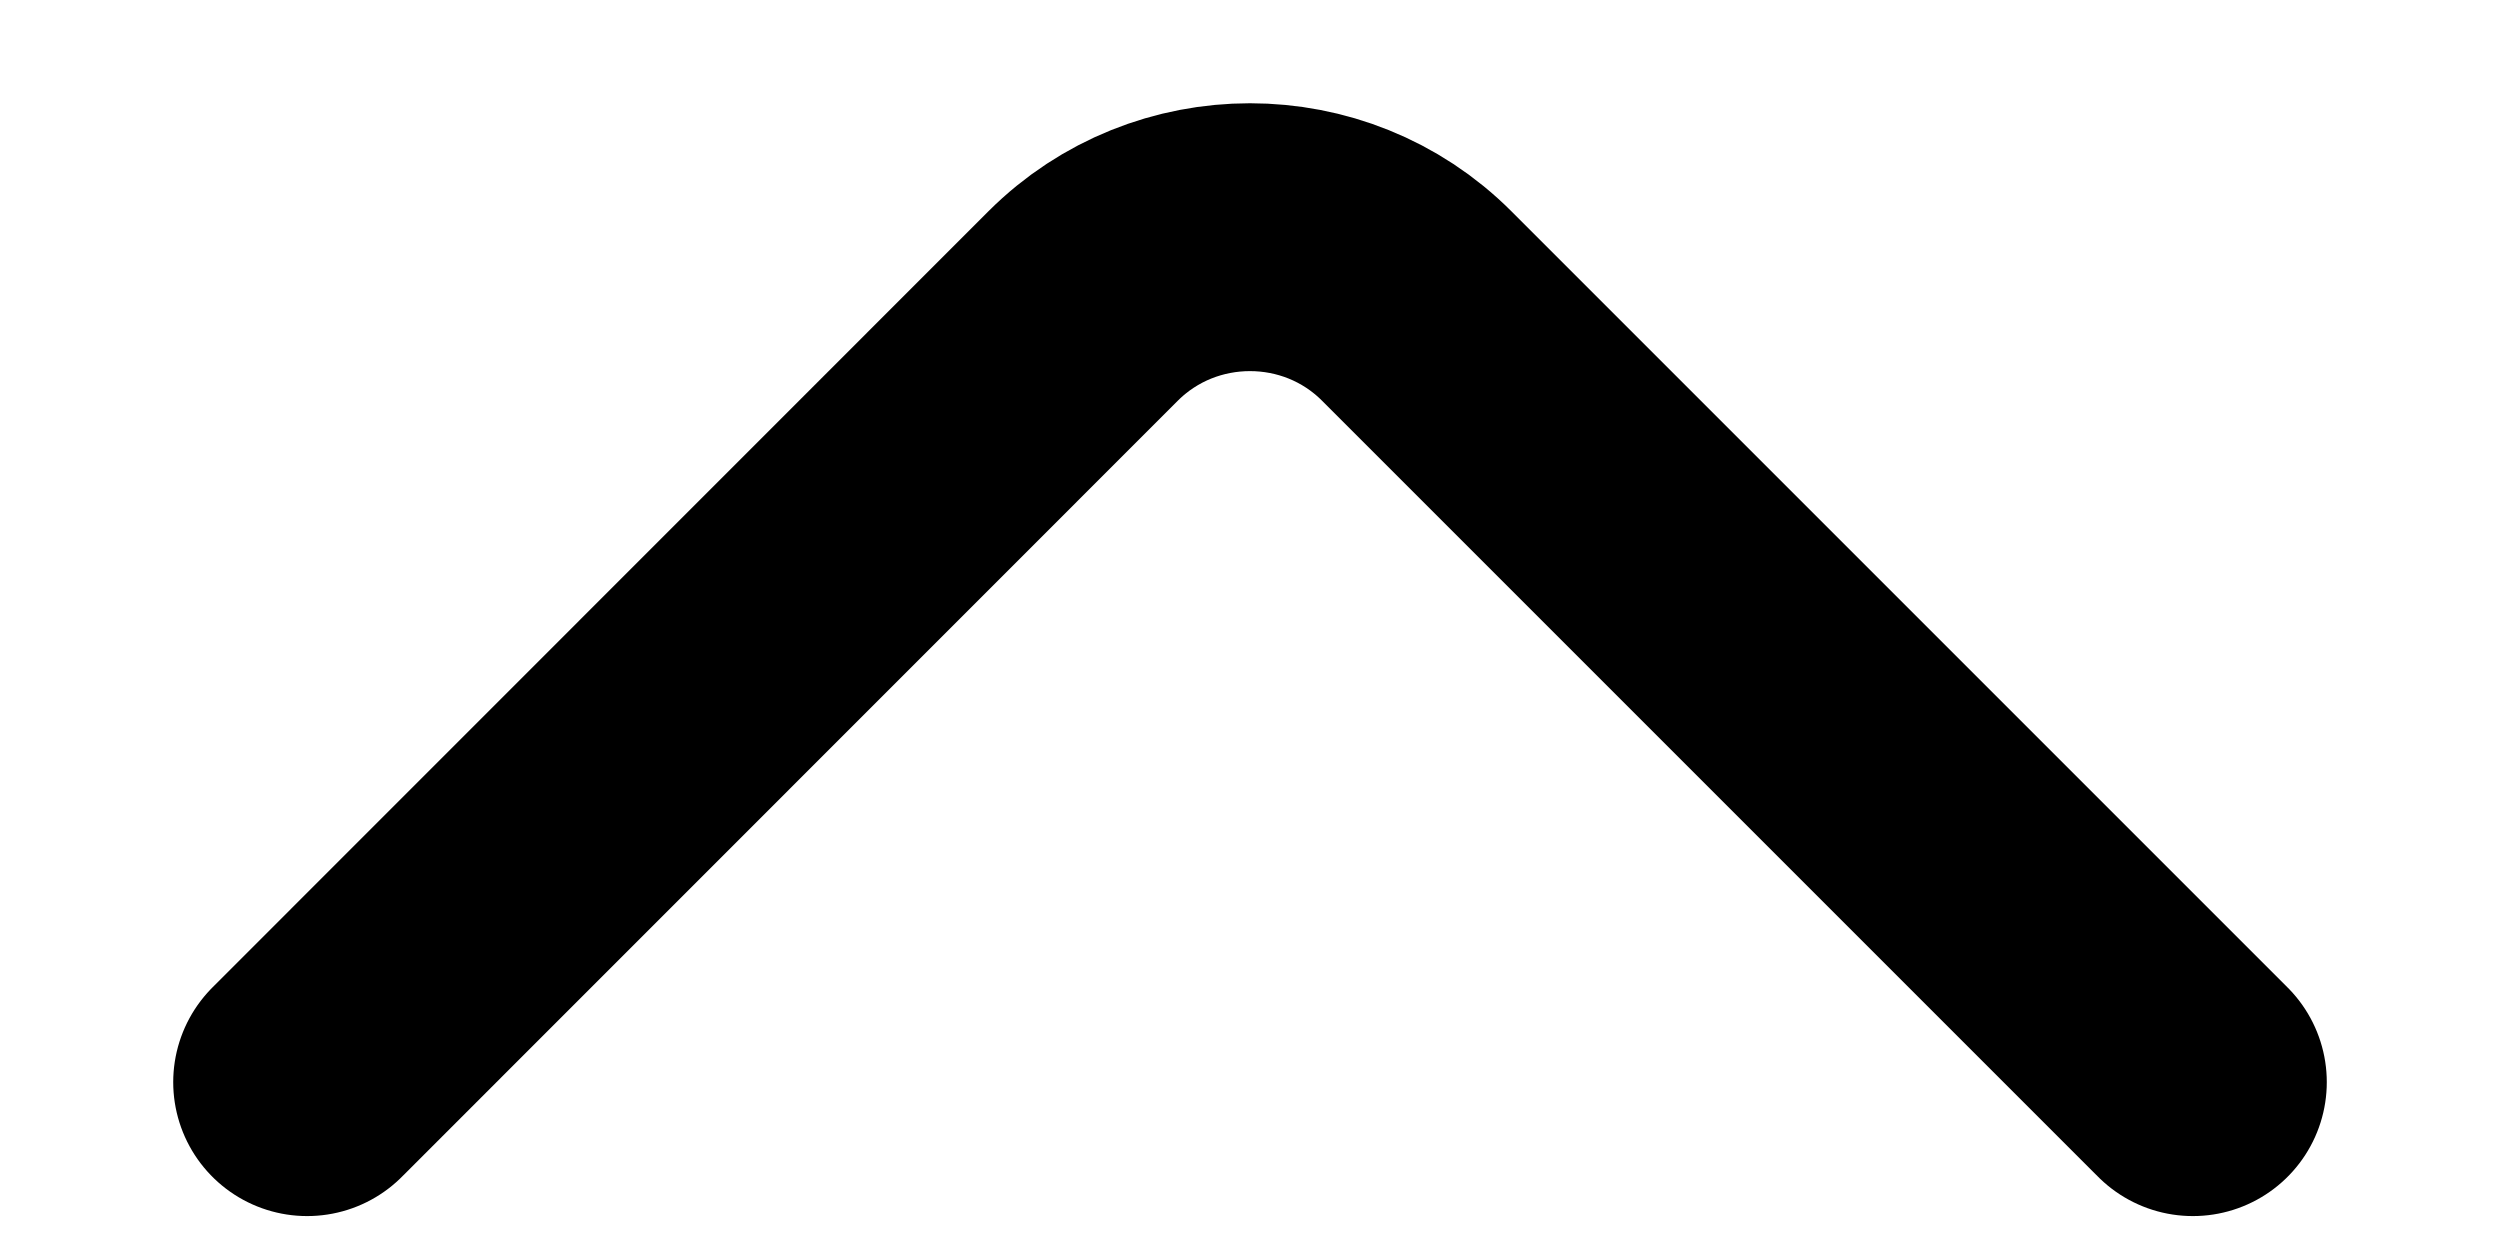
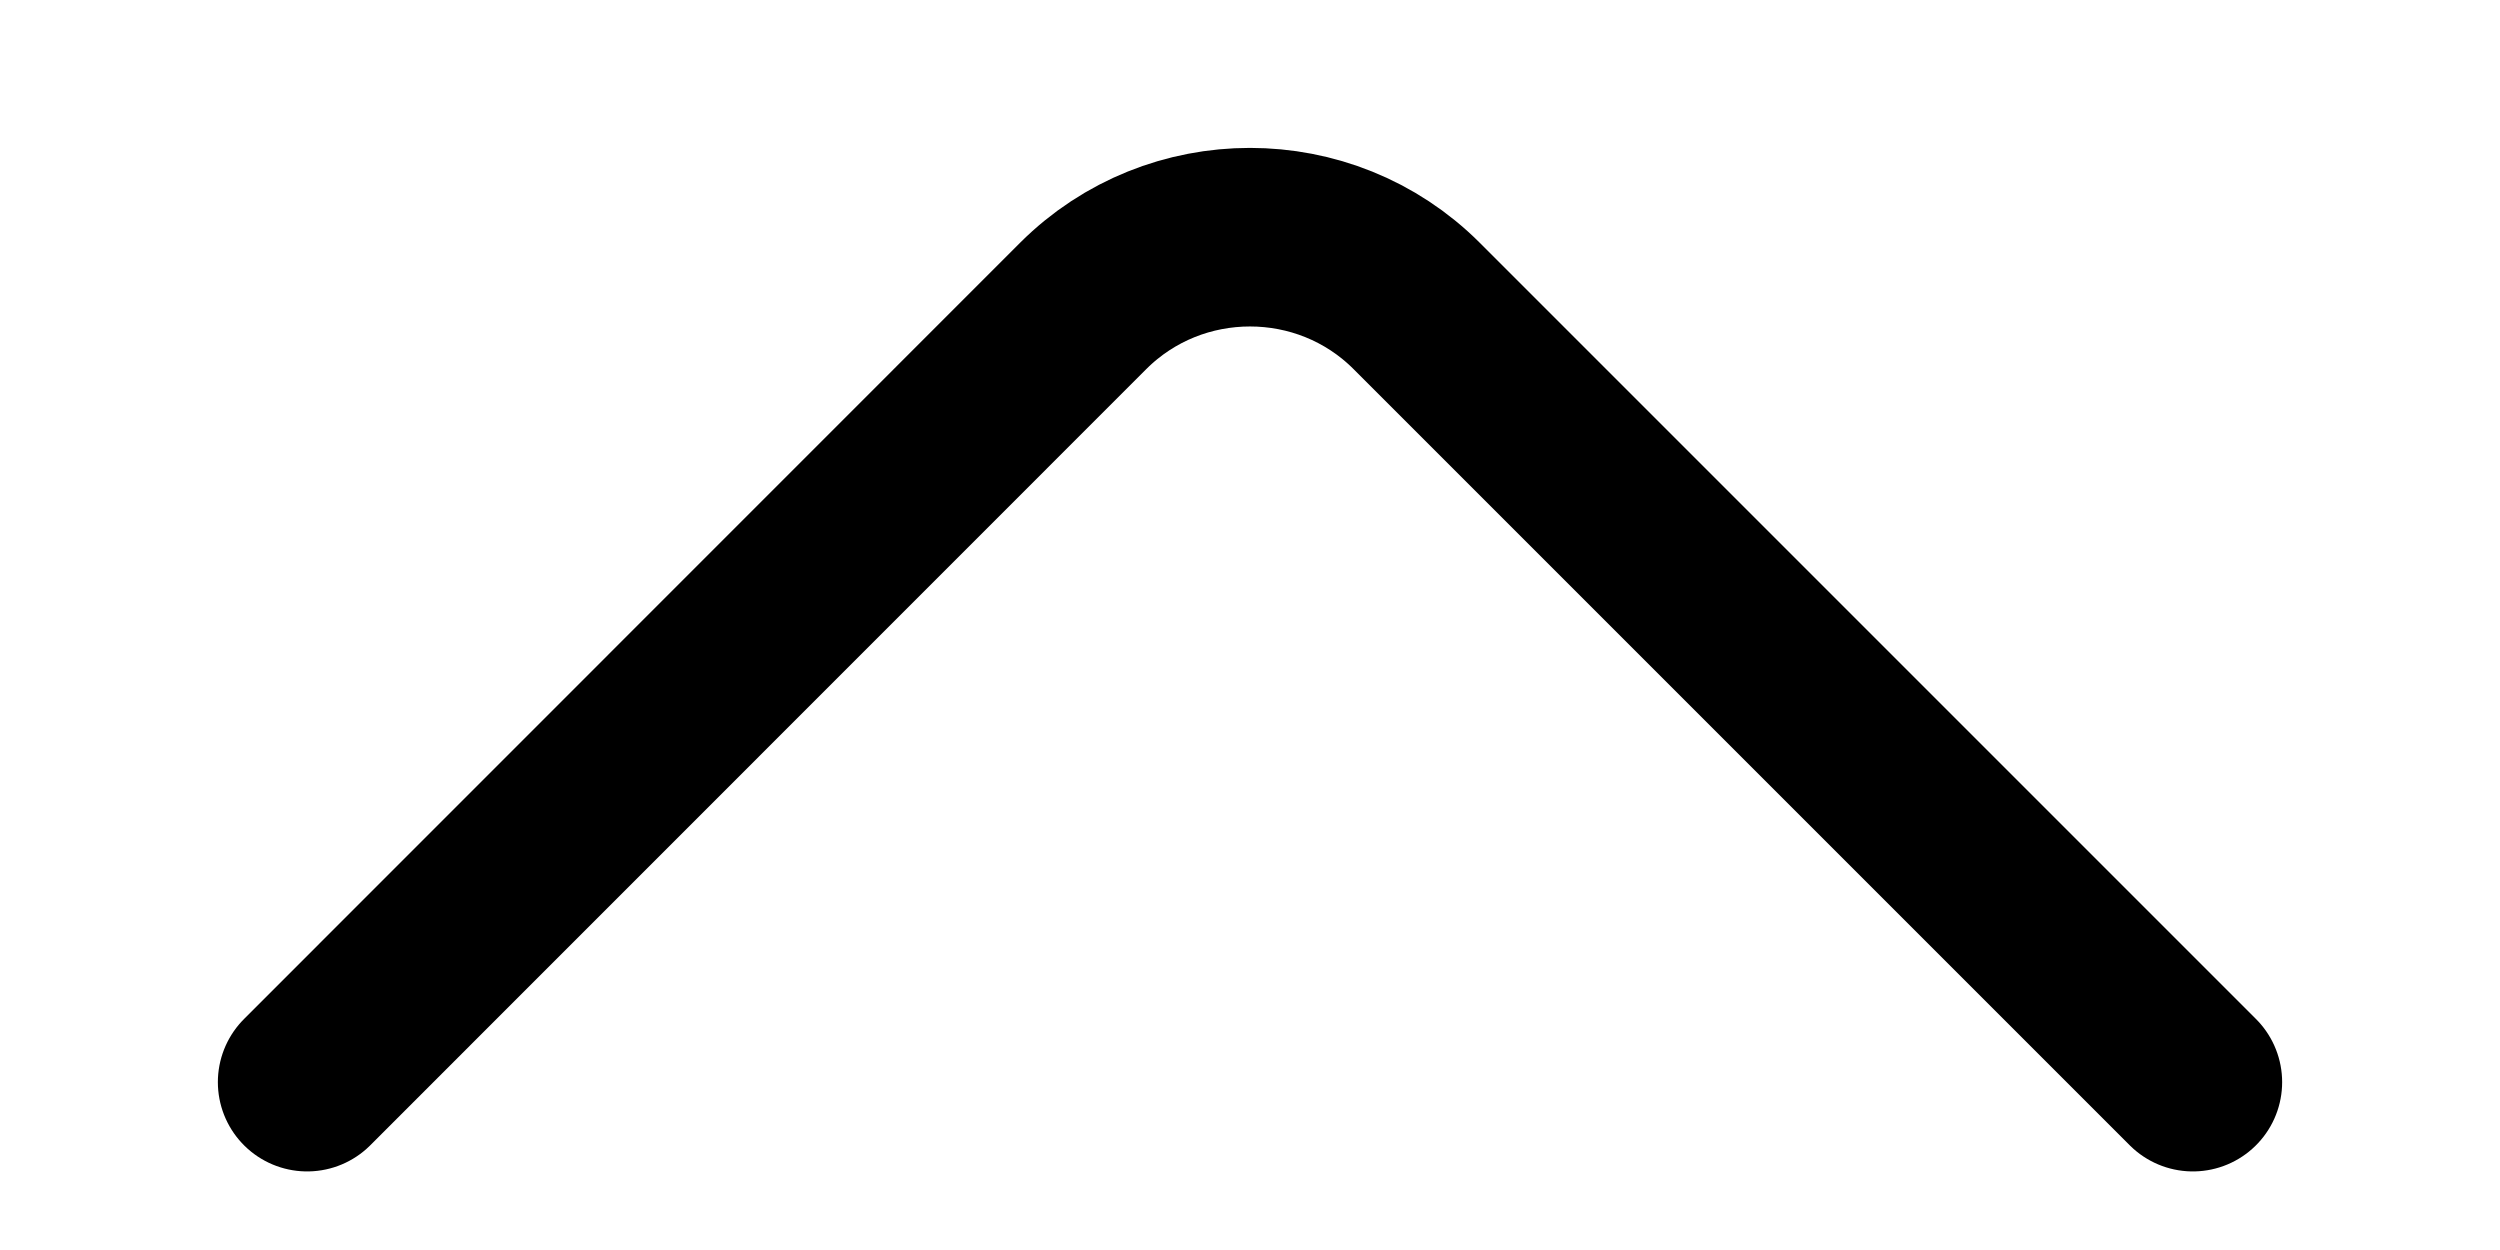
<svg xmlns="http://www.w3.org/2000/svg" width="14" height="7" viewBox="0 0 14 7" fill="none">
-   <path d="M12.28 6.06L7.933 1.713C7.42 1.2 6.58 1.2 6.066 1.713L1.72 6.06" stroke="black" stroke-width="1.5" stroke-miterlimit="10" stroke-linecap="round" stroke-linejoin="round" />
+   <path d="M12.28 6.06L7.933 1.713C7.42 1.2 6.58 1.2 6.066 1.713L1.72 6.06" stroke="black" strokeWidth="1.5" stroke-miterlimit="10" stroke-linecap="round" strokeLinejoin="round" />
</svg>
